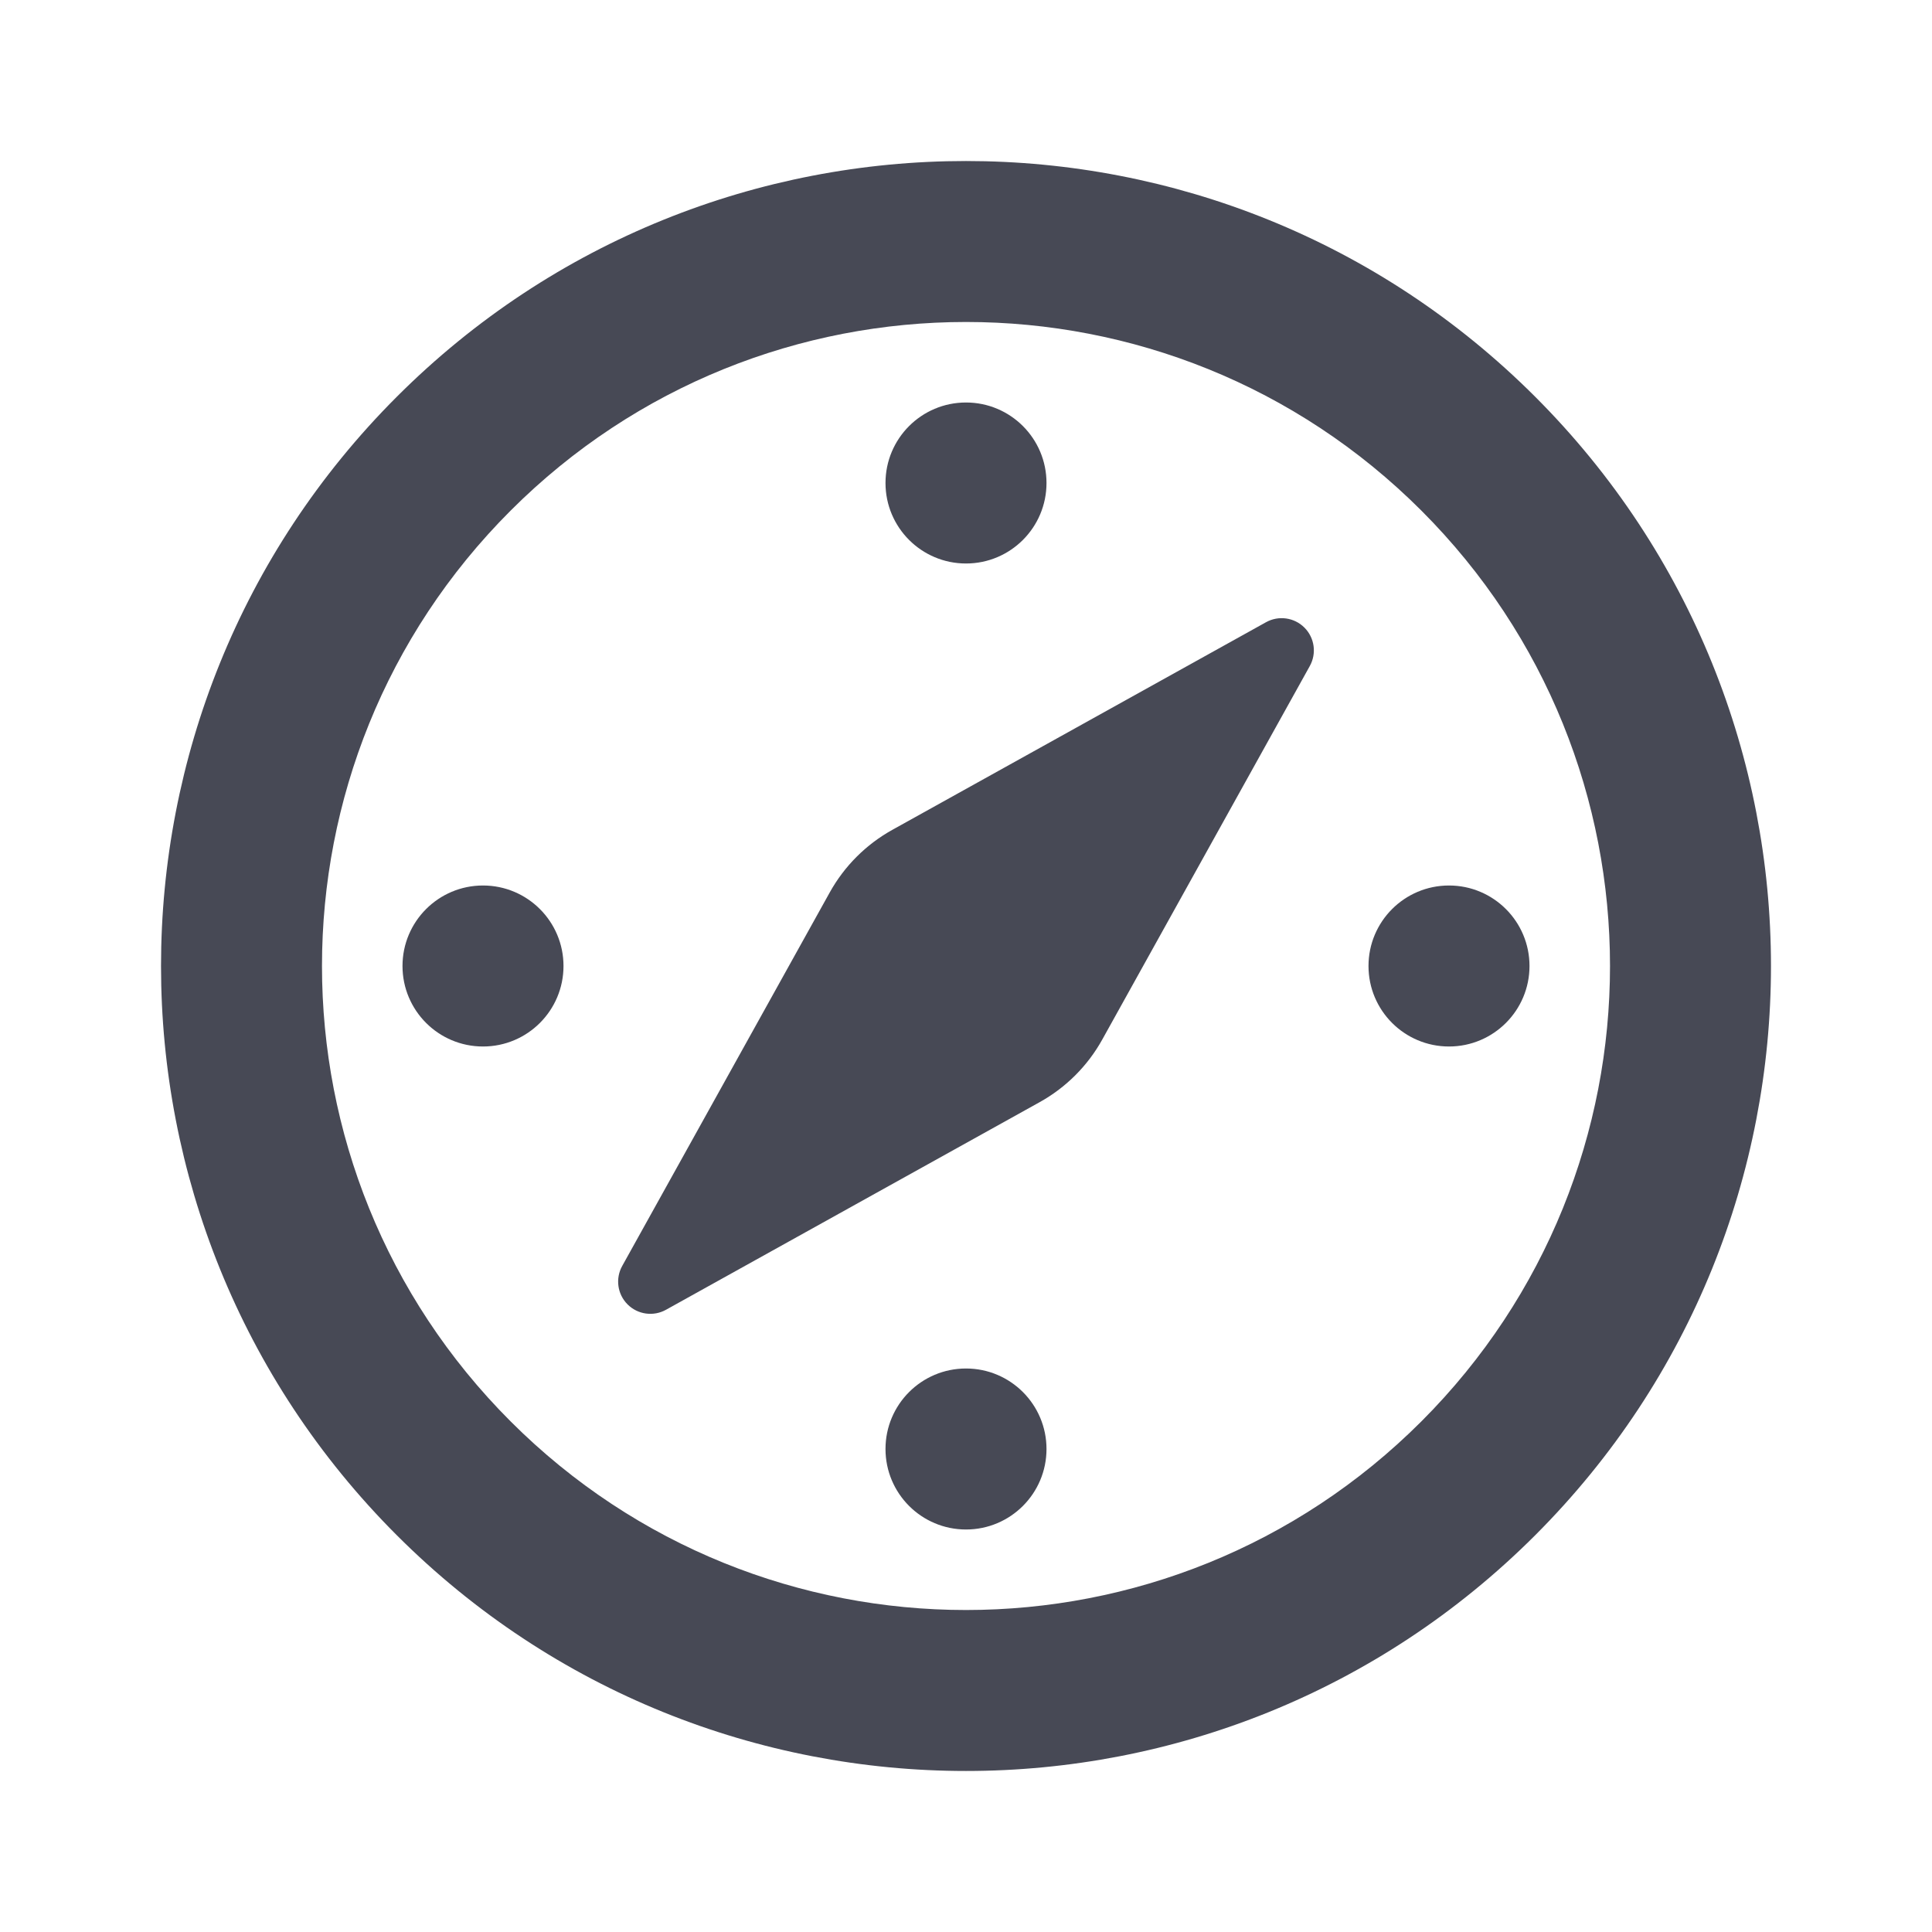
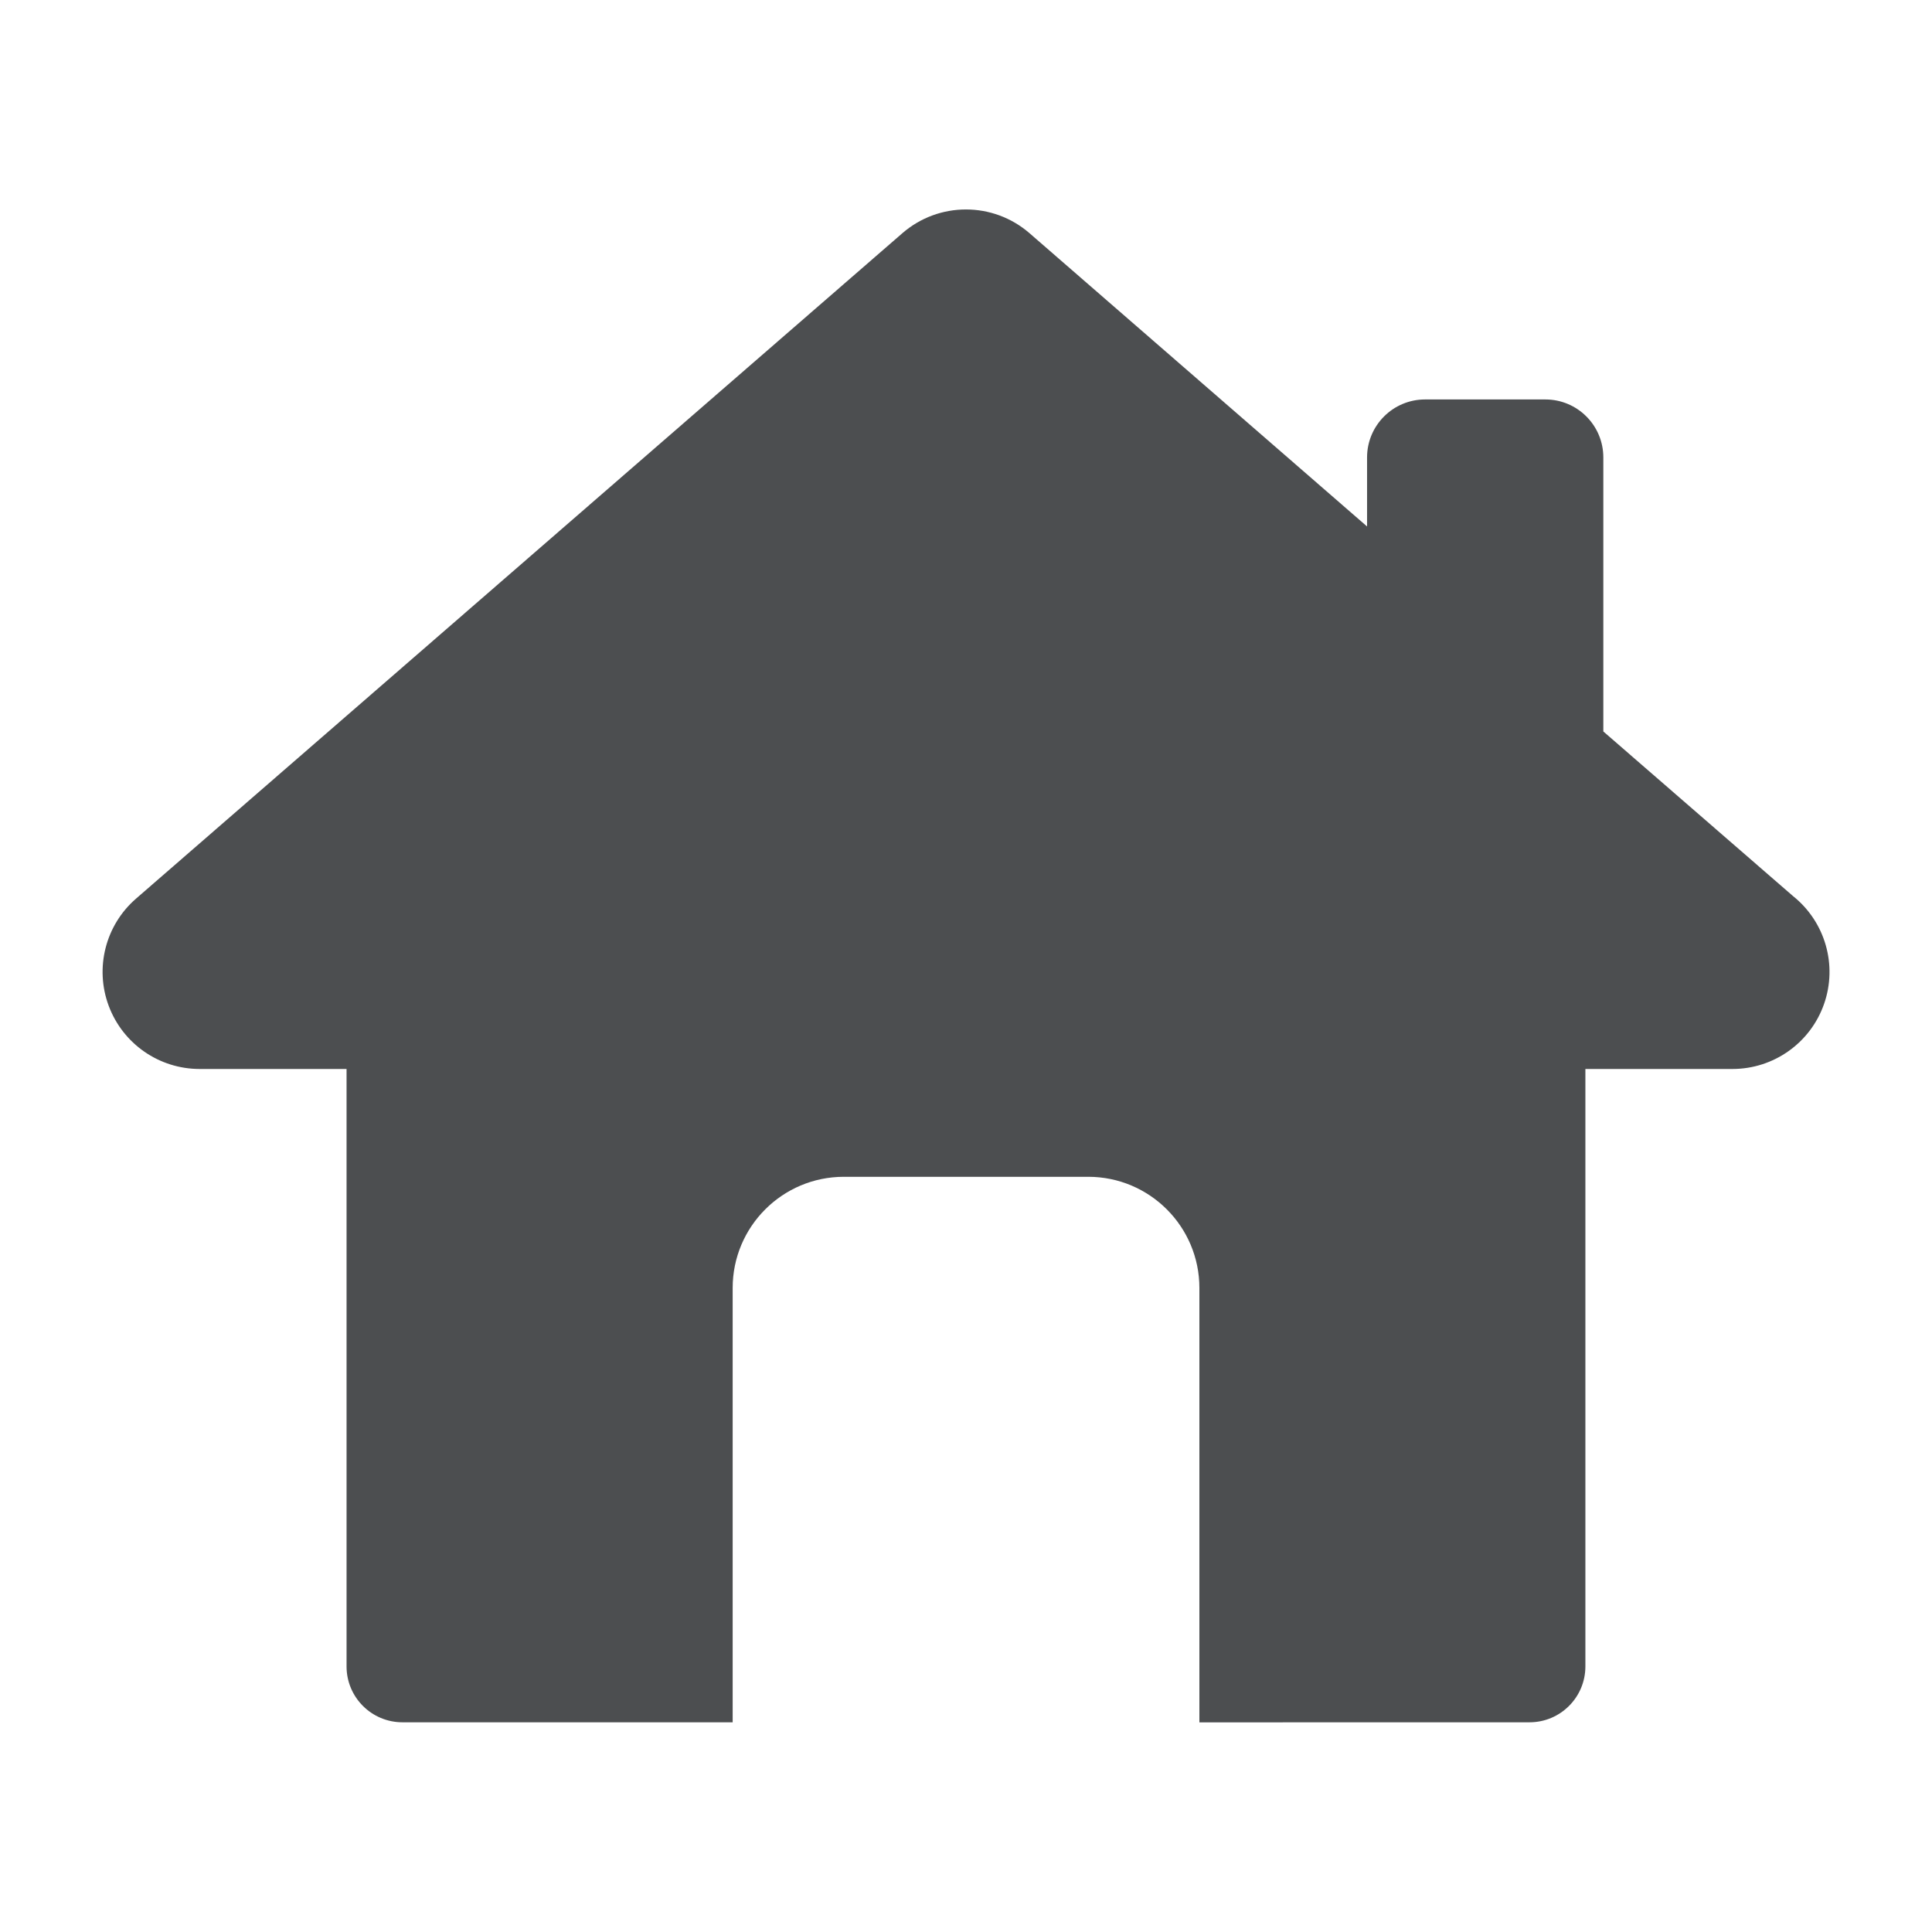
- <svg xmlns="http://www.w3.org/2000/svg" width="24" height="24" viewBox="0 0 24 24" fill="none">
-   <path fill-rule="evenodd" clip-rule="evenodd" d="M4.929 4.929c-3.905 3.905-3.905 10.237 0 14.142 3.905 3.905 10.237 3.905 14.142 0 3.905-3.905 3.905-10.237 0-14.142-3.905-3.905-10.237-3.905-14.142 0zm12.728 1.414A8 8 0 1 1 6.343 17.657 8 8 0 0 1 17.657 6.343zm-3.965 6.572l2.578-4.64a.4.4 0 0 0-.544-.545l-4.64 2.578a2 2 0 0 0-.778.777l-2.578 4.64a.4.4 0 0 0 .544.545l4.64-2.578a2 2 0 0 0 .778-.777zM13 6a1 1 0 1 1-2 0 1 1 0 0 1 2 0zm0 12a1 1 0 1 1-2 0 1 1 0 0 1 2 0zm-7-5a1 1 0 1 0 0-2 1 1 0 0 0 0 2zm12 0a1 1 0 1 0 0-2 1 1 0 0 0 0 2z" fill="#474955" />
+ <svg xmlns="http://www.w3.org/2000/svg" id="Layer_1" data-name="Layer 1" viewBox="0 0 336 336">
+   <defs>
+     <clipPath id="clip-path">
+       <rect width="336" height="336" fill="none" />
+     </clipPath>
+   </defs>
+   <g clip-path="url(#clip-path)">
+     <path d="M266,299.53a9.72,9.72,0,0,0,9.72-9.71V185.91h25.57a16.88,16.88,0,0,0,10.55-30.06l-33-28.64V79.56a10.08,10.08,0,0,0-10.08-10.09H247.84a10.09,10.09,0,0,0-10.09,10.09v12l-58.7-51a16.87,16.87,0,0,0-22.12,0L23.66,156.28a16.88,16.88,0,0,0,11.06,29.63H60.27V289.82A9.72,9.72,0,0,0,70,299.53h57.42V224a19.34,19.34,0,0,1,19.34-19.34h42.51A19.34,19.34,0,0,1,208.59,224v75.54Z" fill="#4c4e50" />
+   </g>
</svg>
